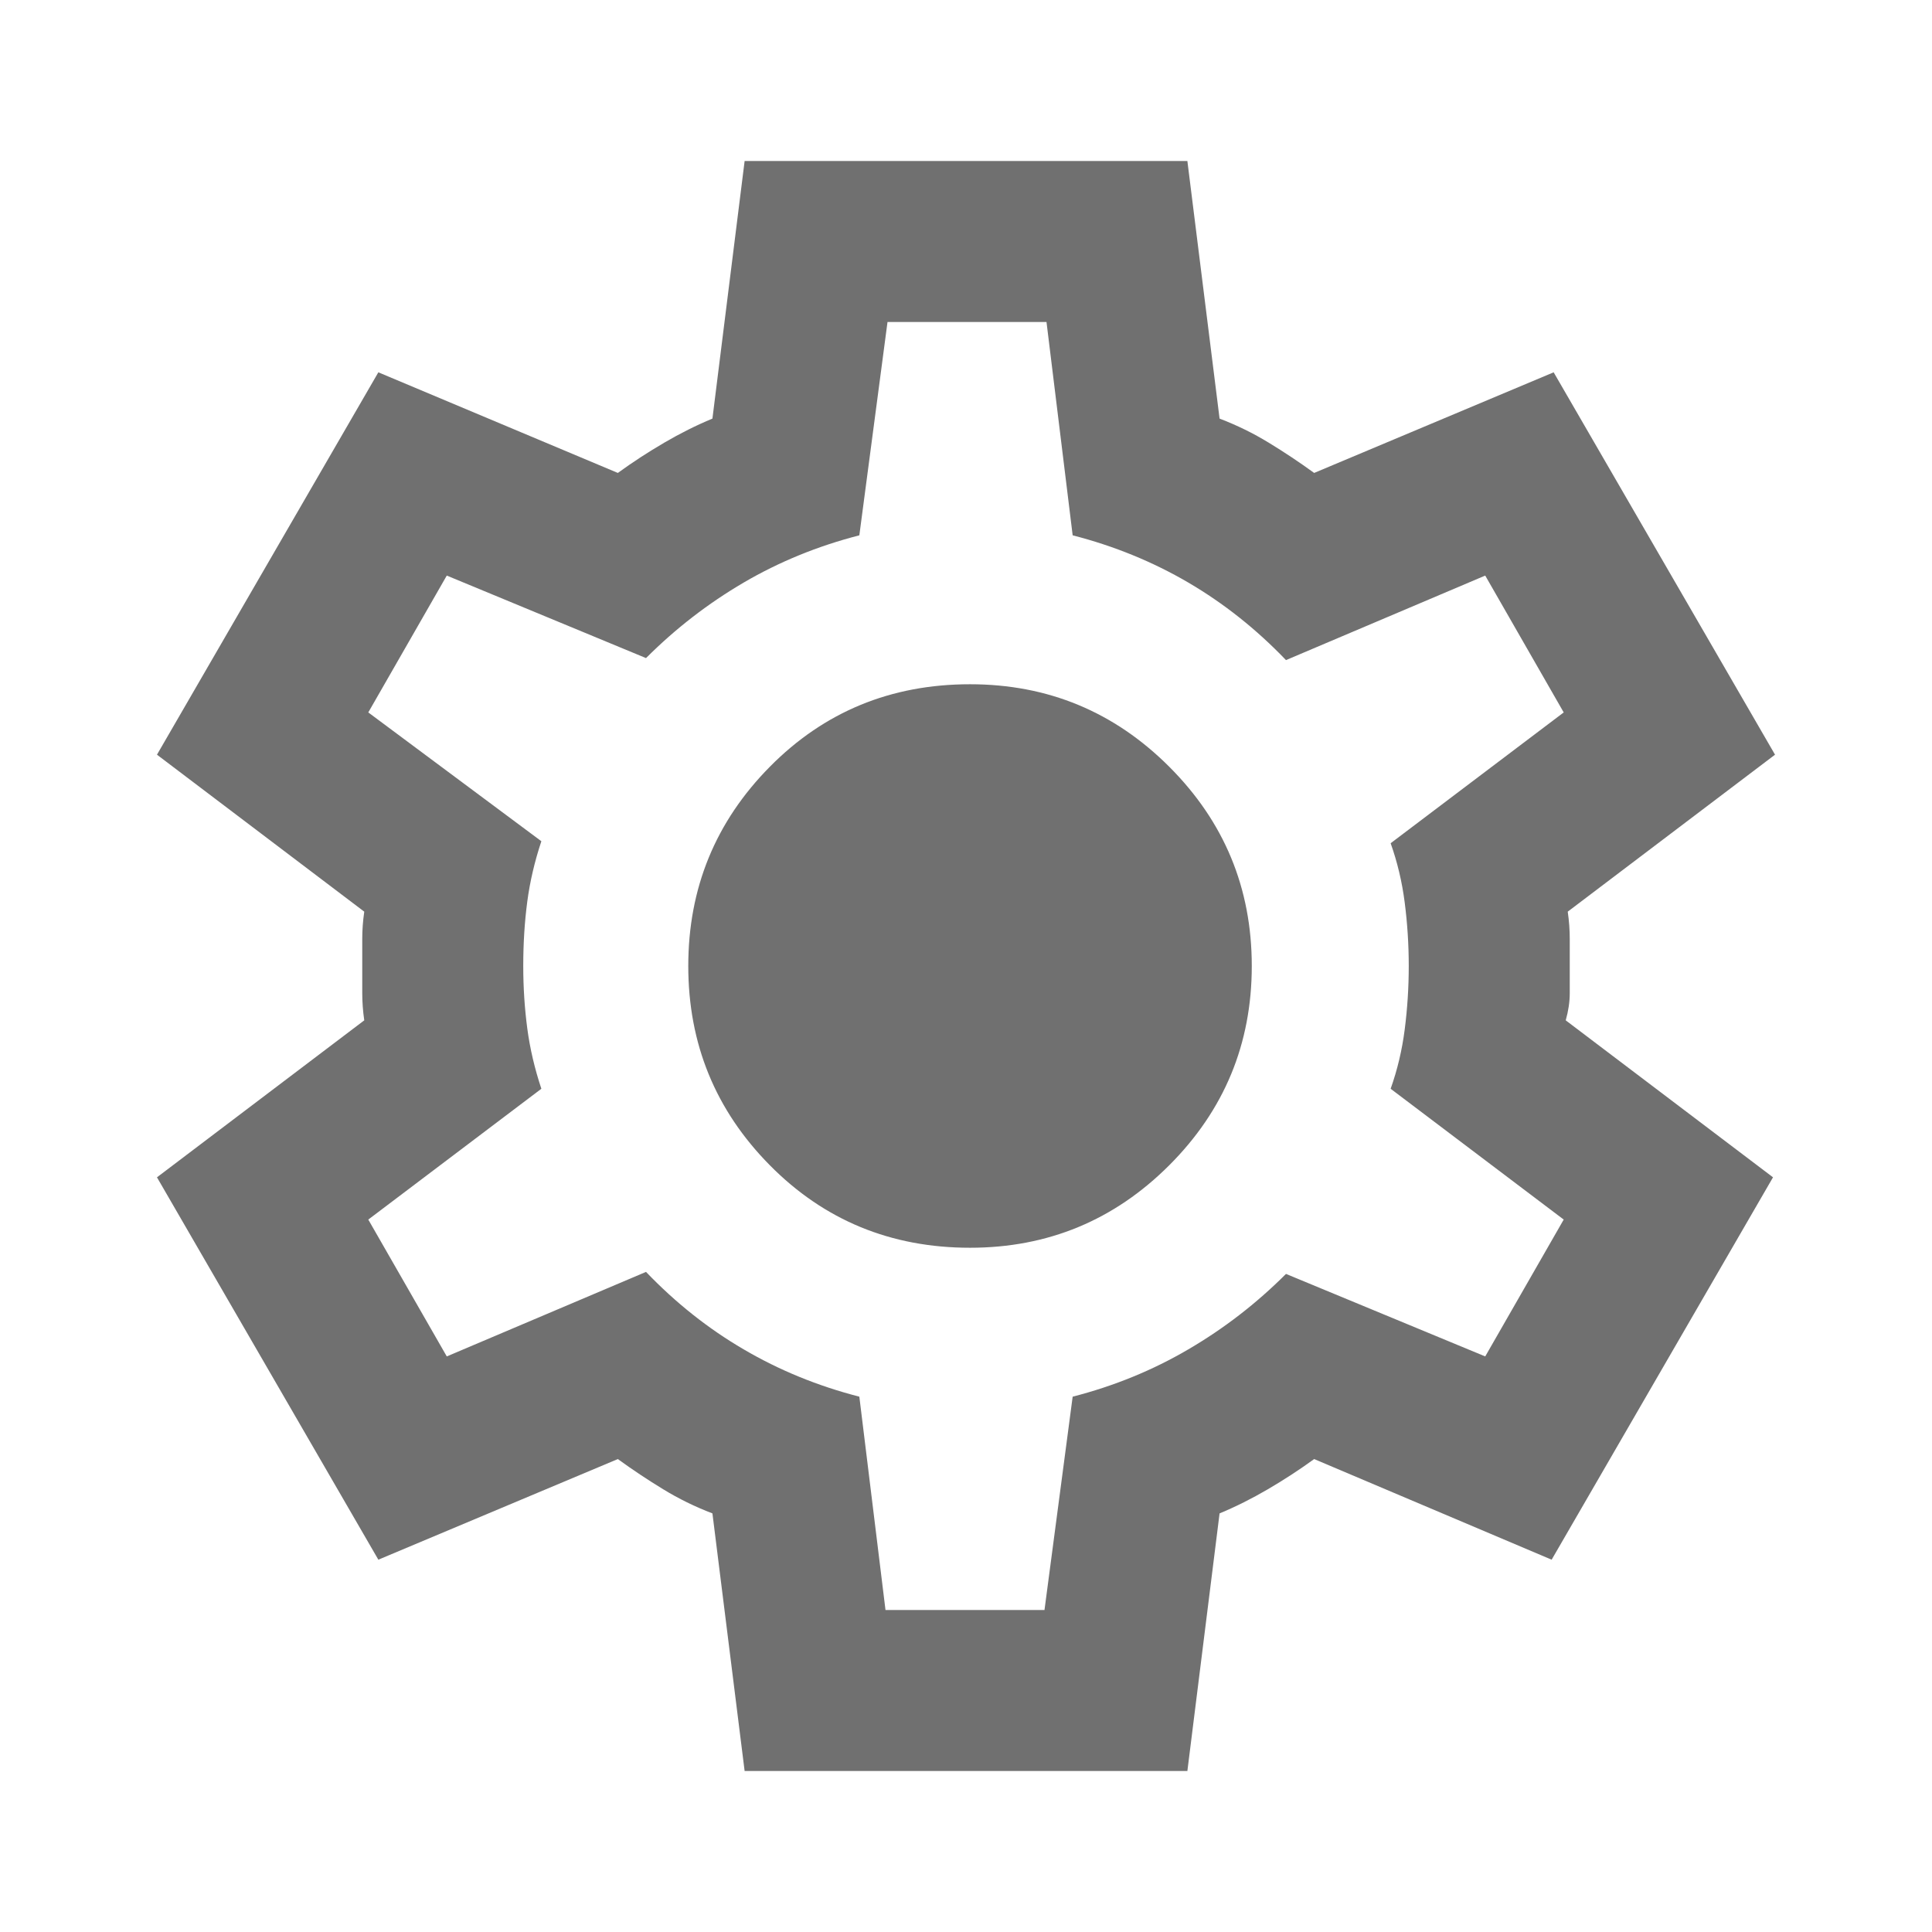
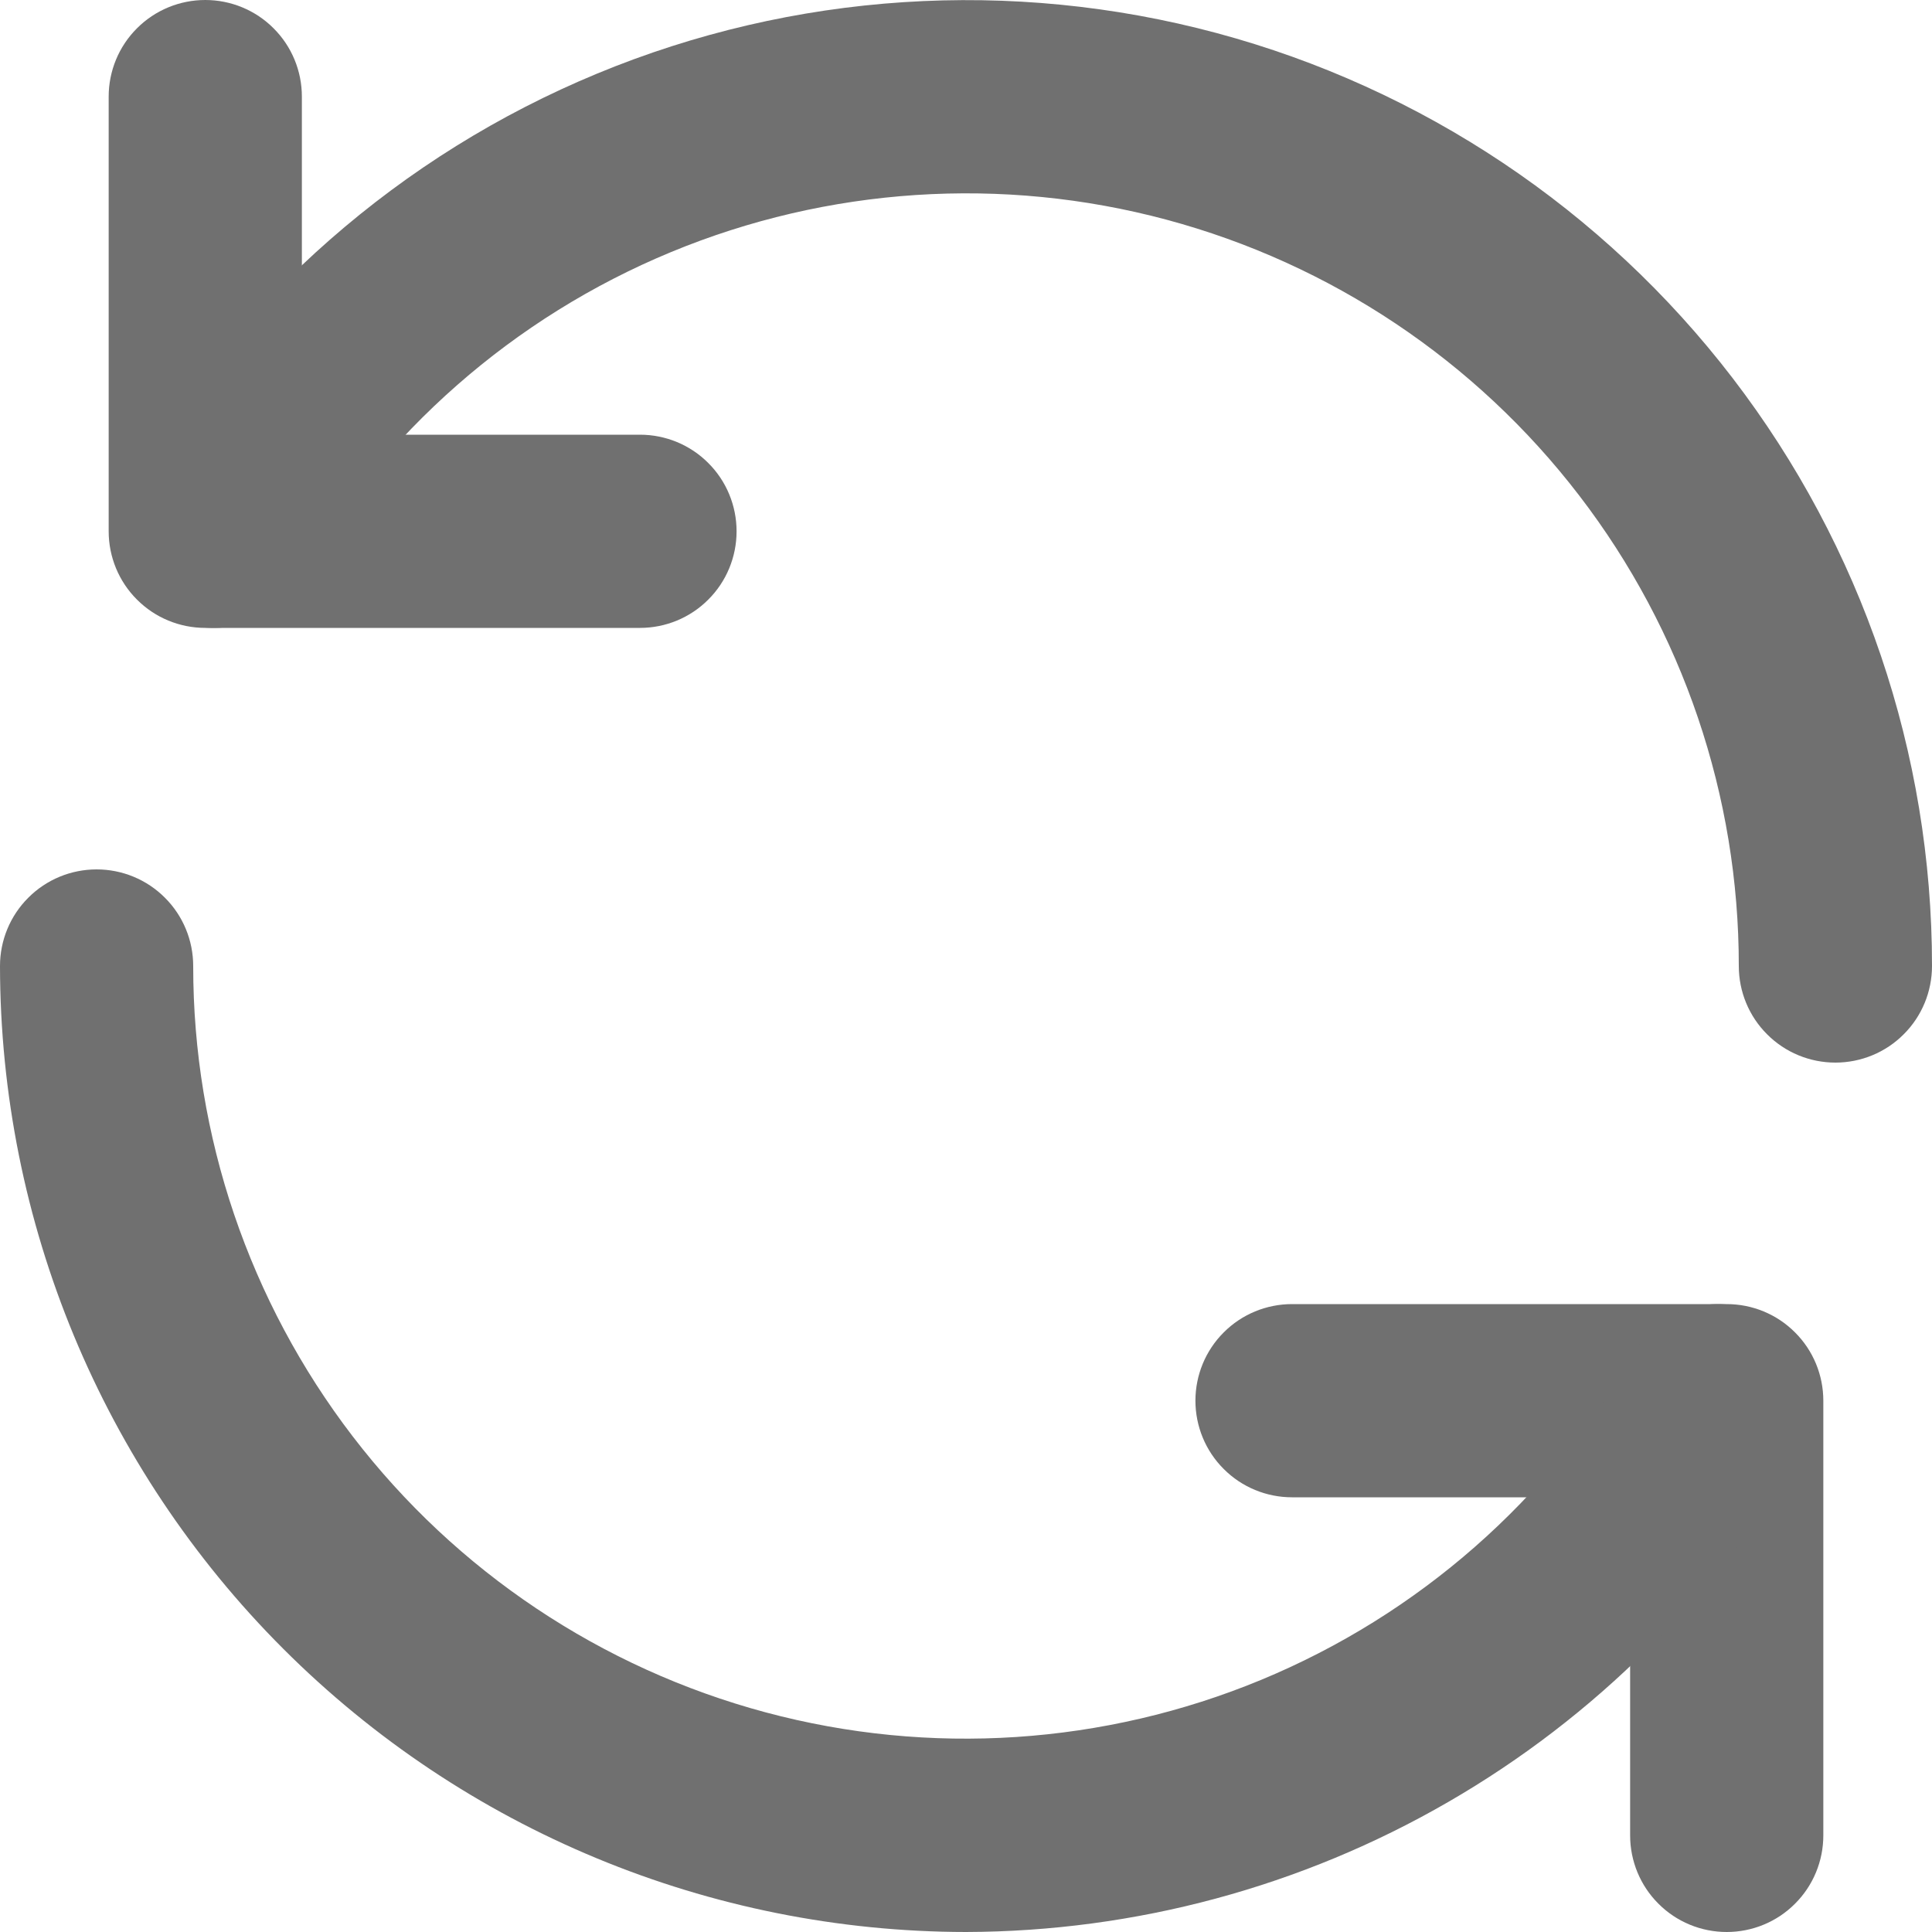
- <svg xmlns="http://www.w3.org/2000/svg" width="24" height="24" viewBox="0 0 24 24" fill="none">
-   <g id="settings">
-     <path id="icon" d="M9.25 22L8.85 18.8C8.633 18.717 8.429 18.617 8.238 18.5C8.046 18.383 7.858 18.258 7.675 18.125L4.7 19.375L1.95 14.625L4.525 12.675C4.508 12.558 4.5 12.446 4.5 12.338V11.662C4.5 11.554 4.508 11.442 4.525 11.325L1.95 9.375L4.7 4.625L7.675 5.875C7.858 5.742 8.05 5.617 8.25 5.5C8.45 5.383 8.65 5.283 8.85 5.2L9.25 2H14.75L15.15 5.2C15.367 5.283 15.571 5.383 15.762 5.5C15.954 5.617 16.142 5.742 16.325 5.875L19.3 4.625L22.05 9.375L19.475 11.325C19.492 11.442 19.5 11.554 19.5 11.662V12.338C19.5 12.446 19.483 12.558 19.45 12.675L22.025 14.625L19.275 19.375L16.325 18.125C16.142 18.258 15.95 18.383 15.75 18.5C15.55 18.617 15.35 18.717 15.15 18.8L14.75 22H9.25ZM11 20H12.975L13.325 17.35C13.842 17.217 14.321 17.021 14.762 16.762C15.204 16.504 15.608 16.192 15.975 15.825L18.45 16.85L19.425 15.15L17.275 13.525C17.358 13.292 17.417 13.046 17.45 12.787C17.483 12.529 17.5 12.267 17.5 12C17.5 11.733 17.483 11.471 17.45 11.213C17.417 10.954 17.358 10.708 17.275 10.475L19.425 8.85L18.45 7.15L15.975 8.2C15.608 7.817 15.204 7.496 14.762 7.237C14.321 6.979 13.842 6.783 13.325 6.65L13 4H11.025L10.675 6.65C10.158 6.783 9.679 6.979 9.238 7.237C8.796 7.496 8.392 7.808 8.025 8.175L5.55 7.15L4.575 8.85L6.725 10.45C6.642 10.7 6.583 10.95 6.55 11.2C6.517 11.45 6.5 11.717 6.5 12C6.5 12.267 6.517 12.525 6.55 12.775C6.583 13.025 6.642 13.275 6.725 13.525L4.575 15.15L5.55 16.85L8.025 15.8C8.392 16.183 8.796 16.504 9.238 16.762C9.679 17.021 10.158 17.217 10.675 17.35L11 20ZM12.05 15.5C13.017 15.5 13.842 15.158 14.525 14.475C15.208 13.792 15.55 12.967 15.55 12C15.55 11.033 15.208 10.208 14.525 9.525C13.842 8.842 13.017 8.5 12.05 8.5C11.067 8.5 10.238 8.842 9.563 9.525C8.888 10.208 8.55 11.033 8.55 12C8.55 12.967 8.888 13.792 9.563 14.475C10.238 15.158 11.067 15.5 12.05 15.5Z" fill="#707070" />
+ <svg xmlns="http://www.w3.org/2000/svg" width="20" height="20" viewBox="0 0 20 20" fill="none">
+   <g id="Process icon">
+     <path id="Vector" d="M19 11C18.735 11 18.48 10.895 18.293 10.707C18.105 10.52 18 10.265 18 10C18.001 8.24 17.421 6.528 16.349 5.131C15.278 3.734 13.775 2.73 12.075 2.274C10.374 1.818 8.571 1.937 6.945 2.61C5.318 3.284 3.96 4.476 3.08 6.001C2.947 6.231 2.729 6.398 2.472 6.466C2.216 6.535 1.943 6.498 1.714 6.365C1.484 6.233 1.317 6.014 1.248 5.758C1.18 5.501 1.216 5.229 1.349 4.999C2.449 3.093 4.148 1.604 6.181 0.762C8.214 -0.08 10.468 -0.228 12.594 0.342C14.719 0.912 16.597 2.168 17.936 3.914C19.275 5.66 20.001 7.799 20 10C20 10.265 19.895 10.52 19.707 10.707C19.52 10.895 19.265 11 19 11ZM17.875 20C17.61 20 17.355 19.895 17.168 19.707C16.98 19.52 16.875 19.265 16.875 19V15.5H13.375C13.11 15.5 12.855 15.395 12.668 15.207C12.48 15.02 12.375 14.765 12.375 14.5C12.375 14.235 12.48 13.98 12.668 13.793C12.855 13.605 13.11 13.5 13.375 13.5H17.875C18.14 13.5 18.395 13.605 18.582 13.793C18.77 13.98 18.875 14.235 18.875 14.5V19C18.875 19.265 18.77 19.52 18.582 19.707C18.395 19.895 18.14 20 17.875 20Z" fill="#707070" />
+     <path id="Vector_2" d="M10 20C7.349 19.997 4.807 18.943 2.932 17.068C1.057 15.193 0.003 12.651 0 10C0 9.735 0.105 9.48 0.293 9.293C0.48 9.105 0.735 9 1 9C1.265 9 1.52 9.105 1.707 9.293C1.895 9.48 2 9.735 2 10C1.999 11.761 2.58 13.472 3.651 14.869C4.722 16.266 6.225 17.27 7.925 17.726C9.626 18.182 11.429 18.063 13.055 17.39C14.682 16.716 16.04 15.524 16.92 13.999C16.986 13.885 17.073 13.786 17.178 13.706C17.282 13.626 17.401 13.568 17.528 13.534C17.655 13.5 17.787 13.491 17.917 13.509C18.047 13.526 18.173 13.569 18.287 13.634C18.4 13.7 18.5 13.788 18.58 13.892C18.659 13.996 18.718 14.115 18.752 14.242C18.786 14.369 18.794 14.502 18.777 14.632C18.76 14.762 18.717 14.887 18.651 15.001C17.772 16.518 16.51 17.777 14.992 18.654C13.474 19.532 11.753 19.995 10 20Z" fill="#707070" />
+     <path id="Vector_3" d="M6.625 6.5H2.125C1.86 6.5 1.605 6.395 1.418 6.207C1.23 6.02 1.125 5.765 1.125 5.5V1C1.125 0.735 1.23 0.48 1.418 0.293C1.605 0.105 1.86 0 2.125 0C2.39 0 2.645 0.105 2.832 0.293C3.02 0.48 3.125 0.735 3.125 1V4.5H6.625C6.89 4.5 7.145 4.605 7.332 4.793C7.52 4.98 7.625 5.235 7.625 5.5C7.625 5.765 7.52 6.02 7.332 6.207C7.145 6.395 6.89 6.5 6.625 6.5Z" fill="#707070" />
  </g>
</svg>
